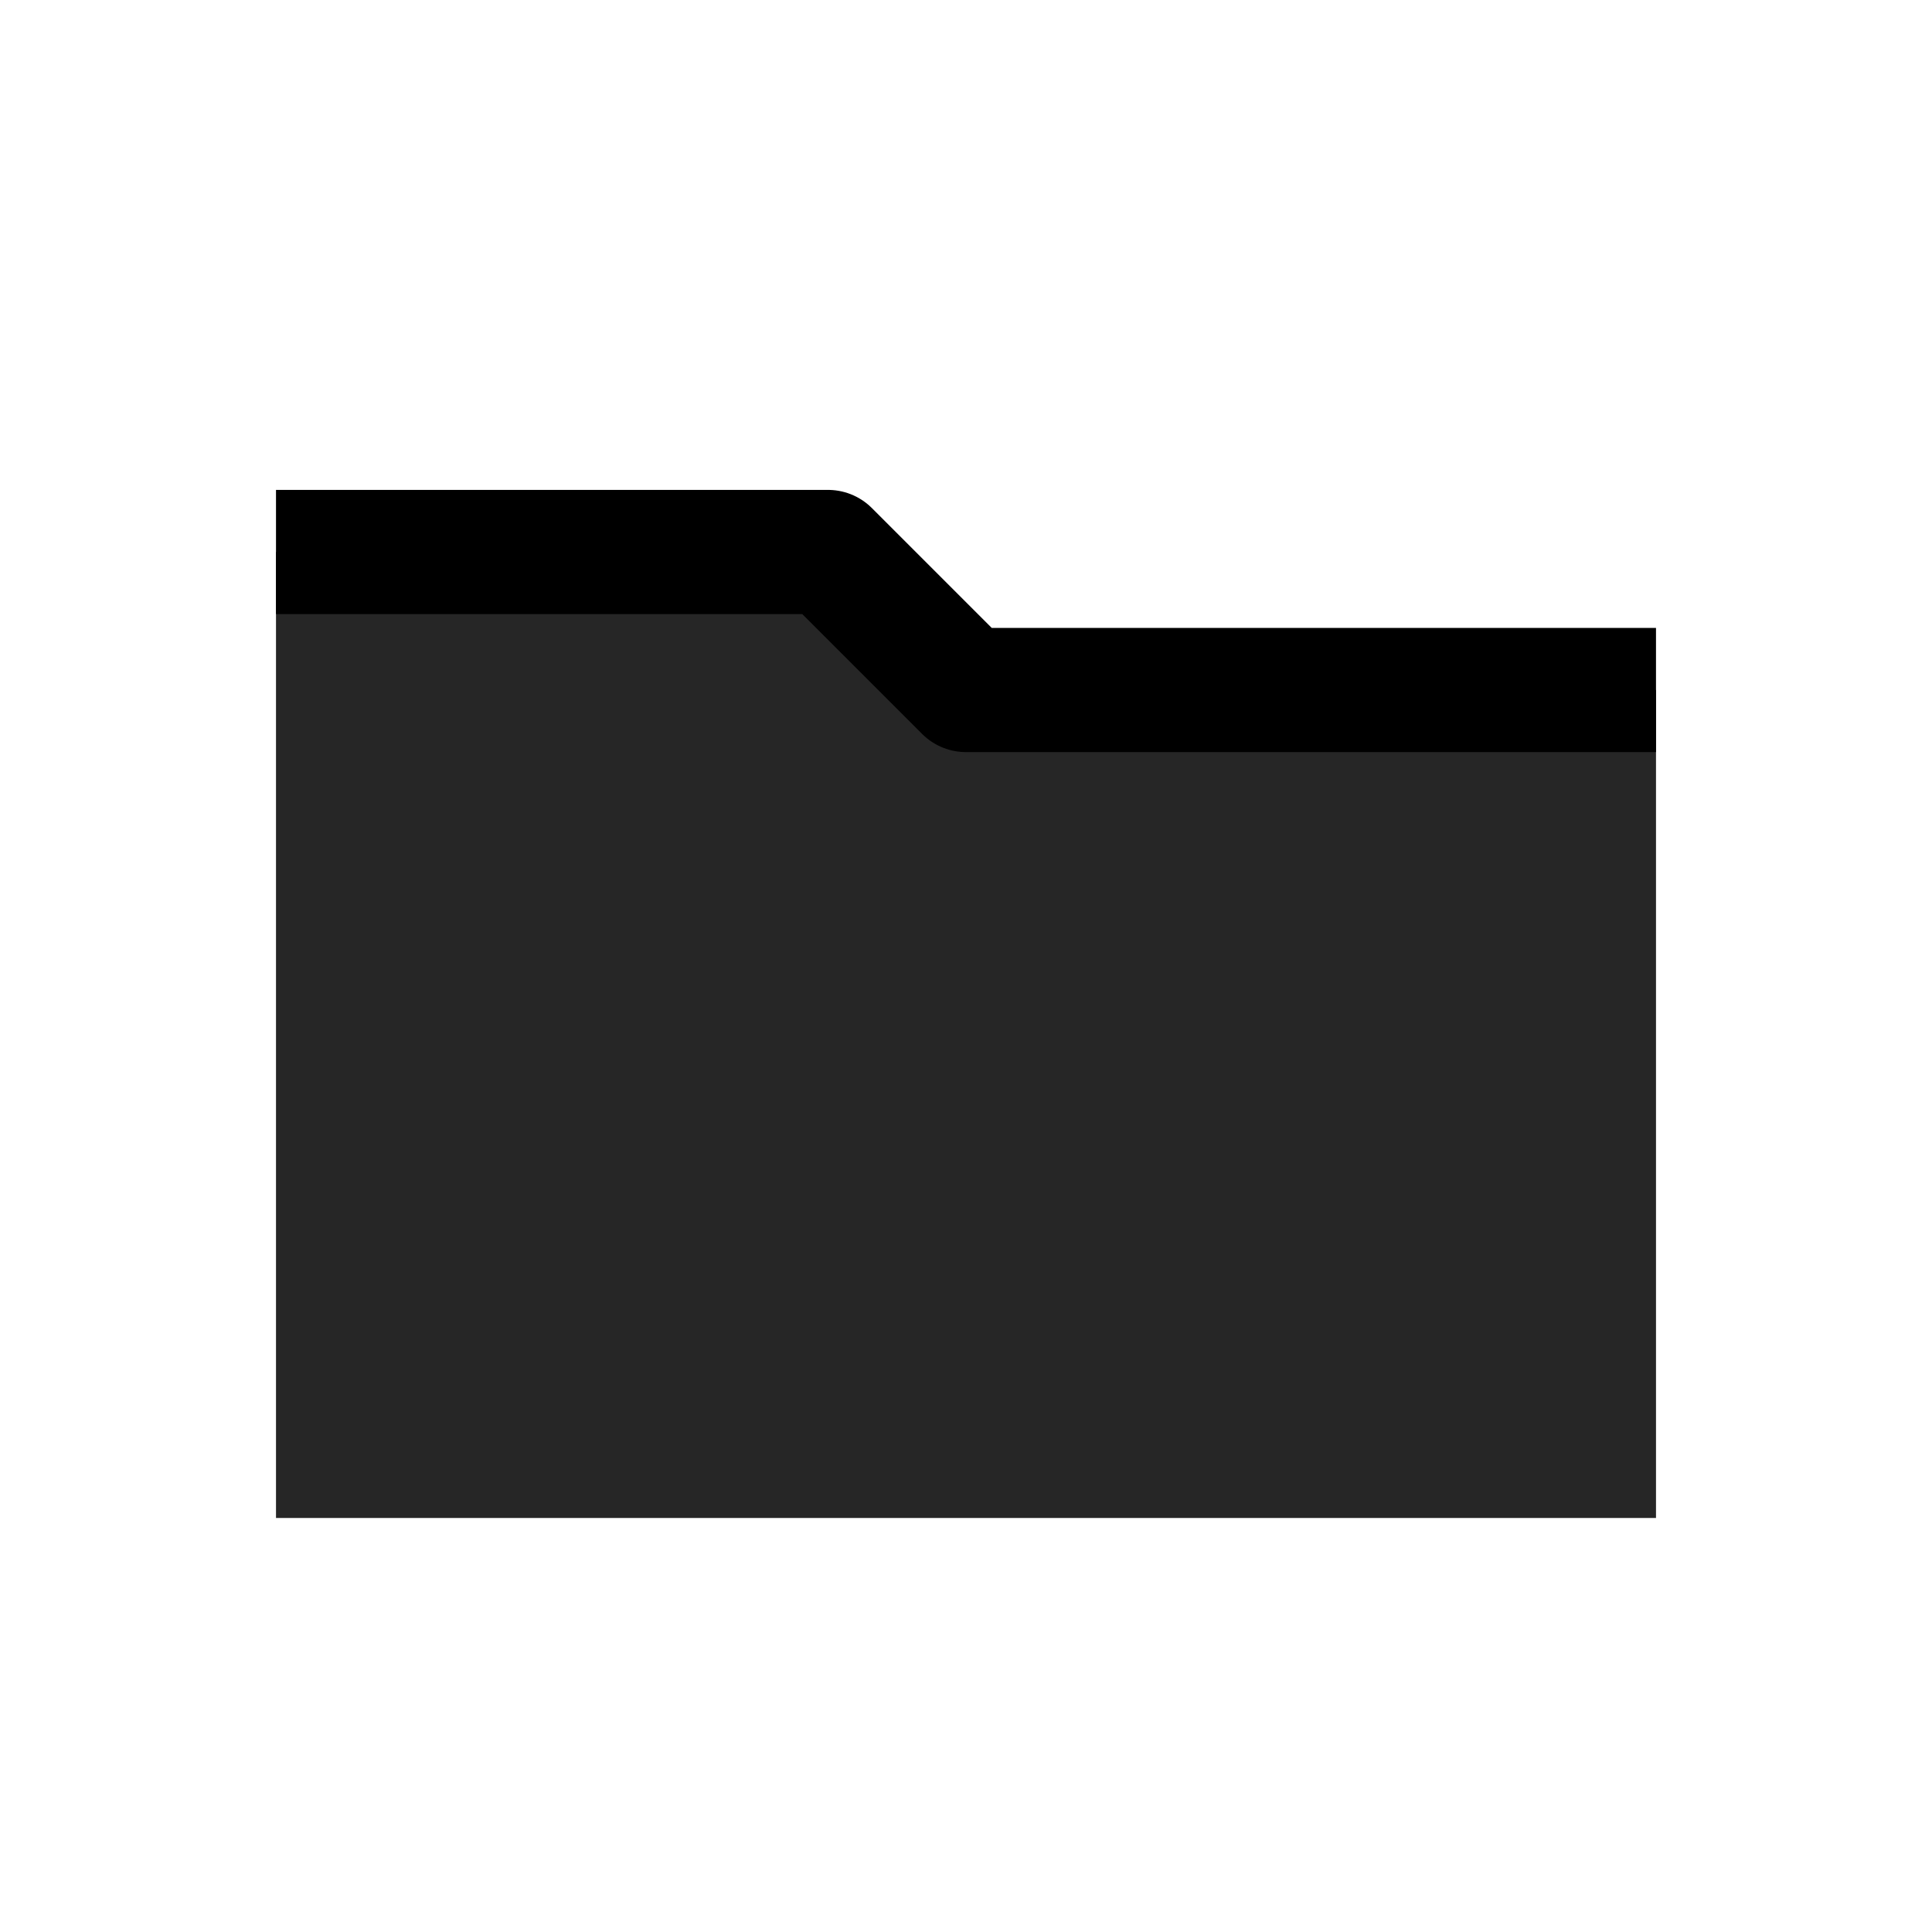
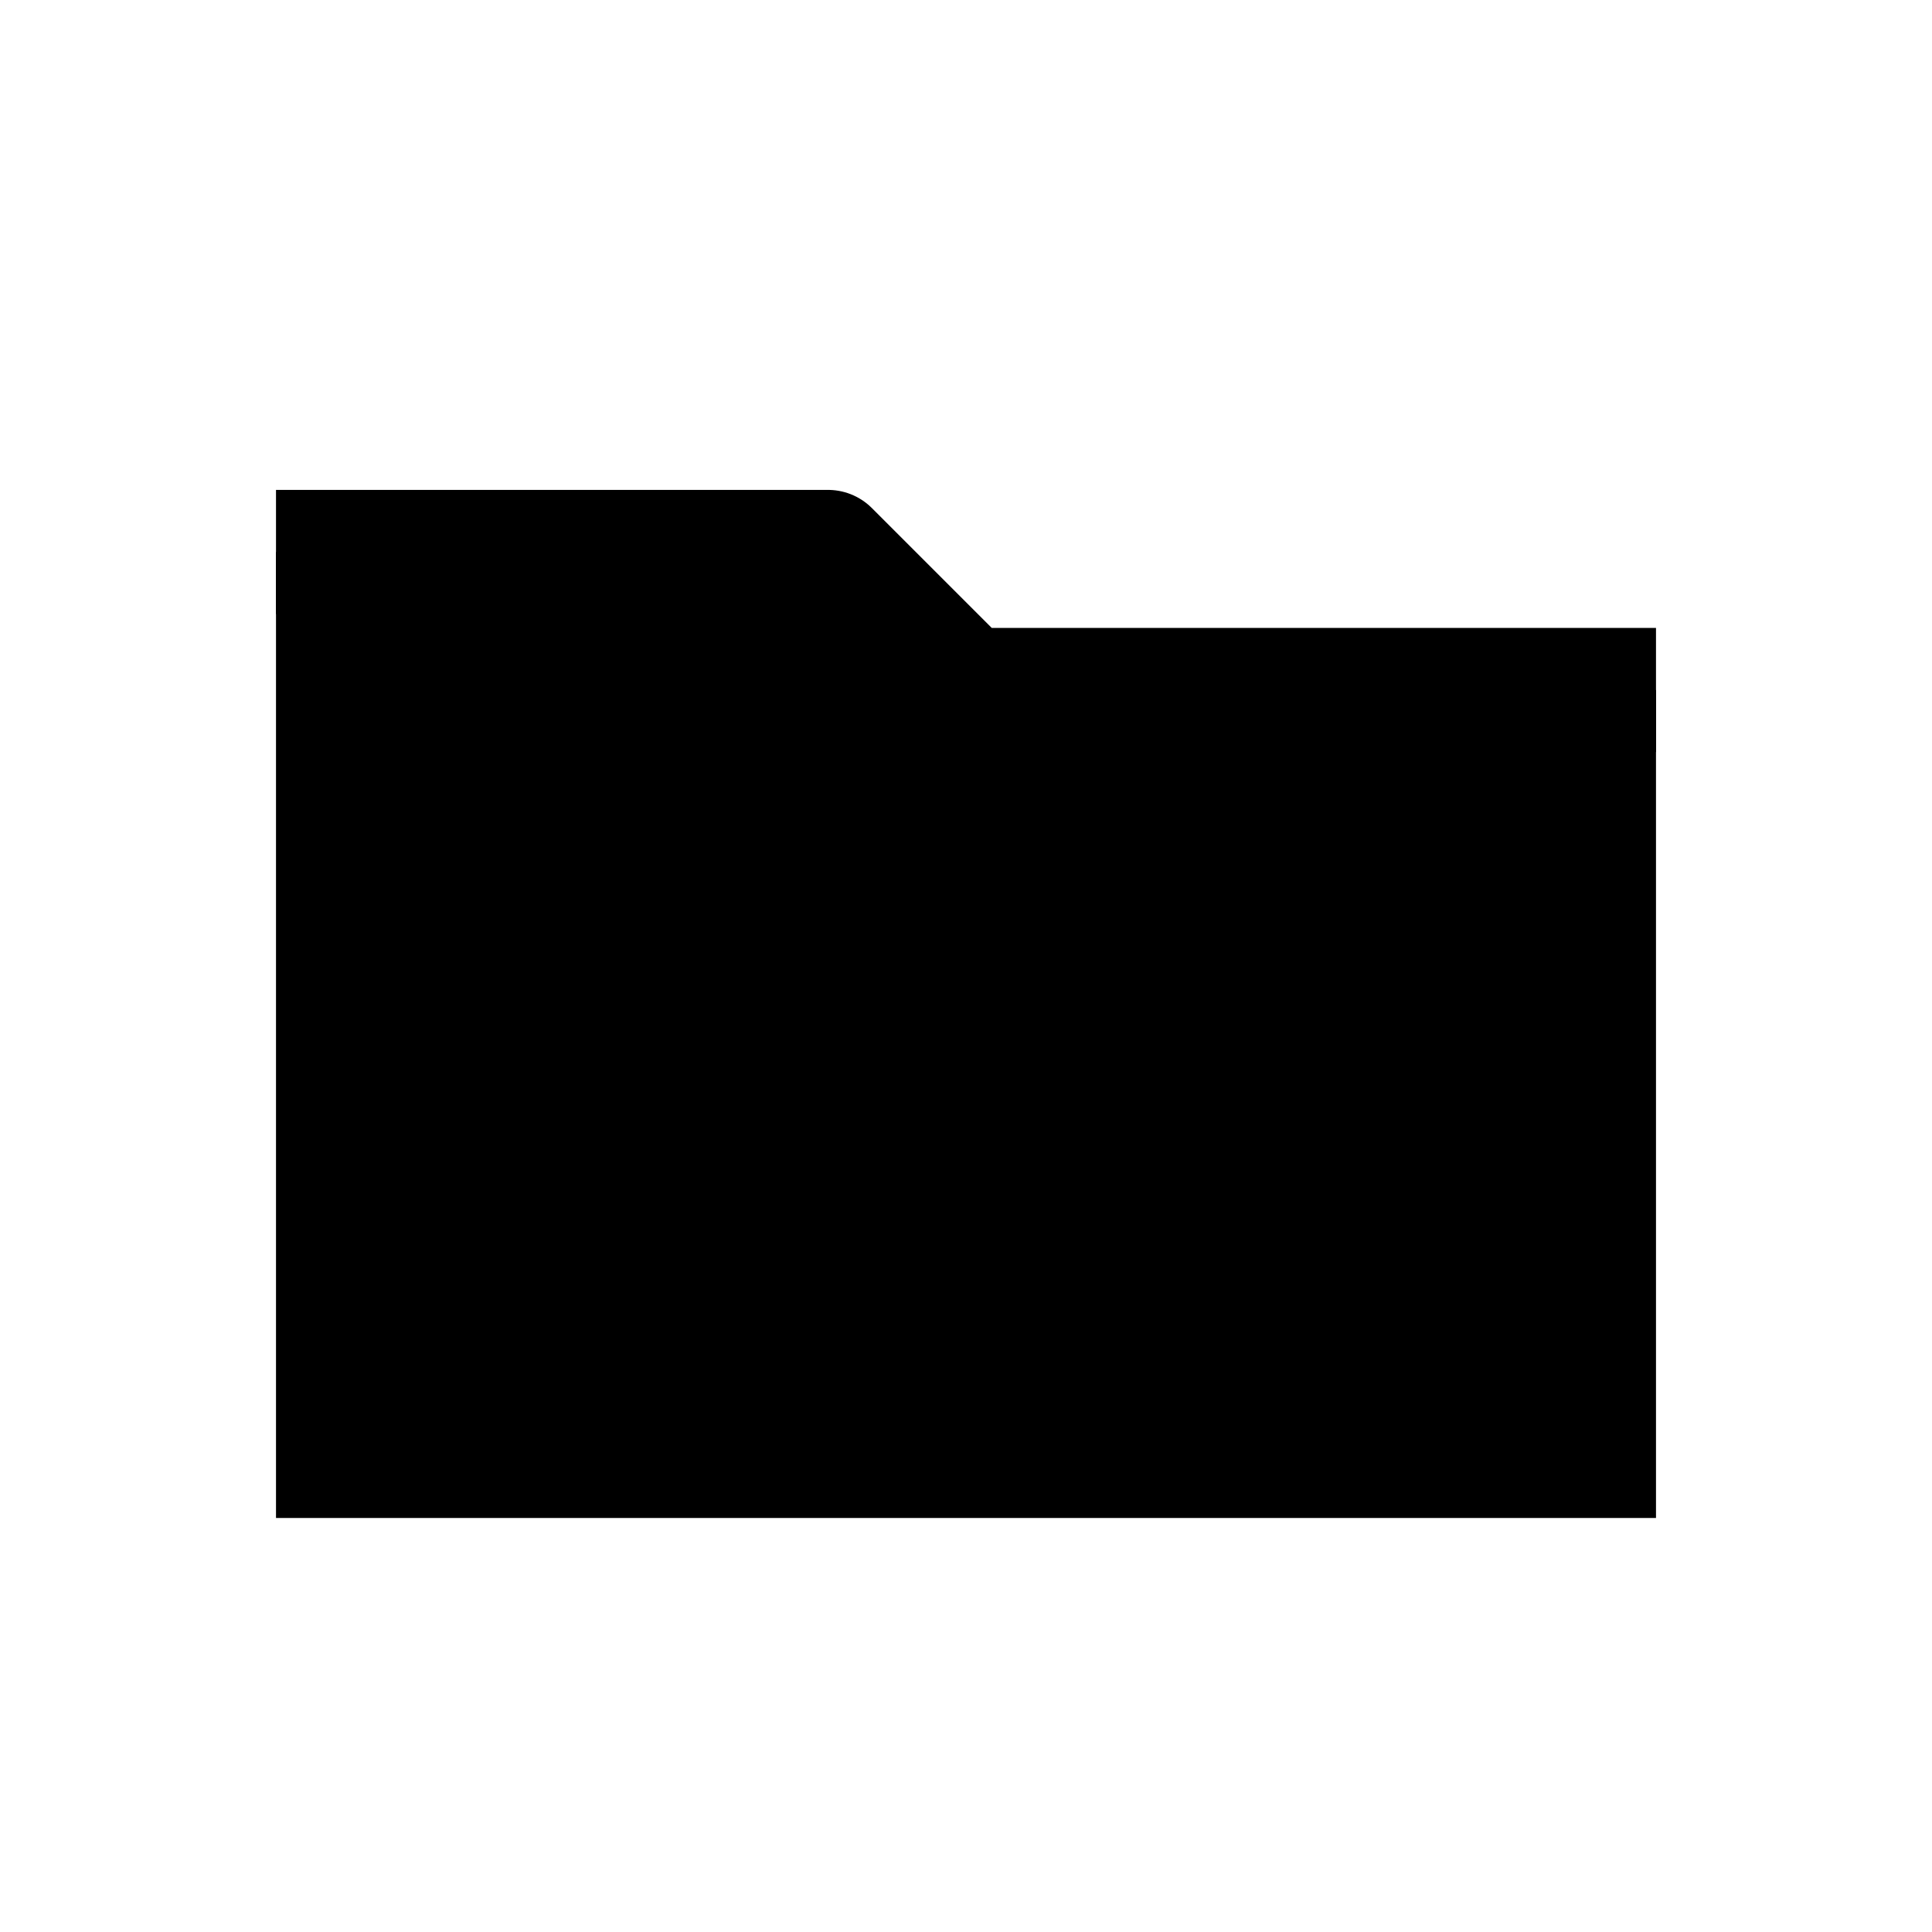
<svg viewBox="0 0 14 14" width="14" height="14">
-   <path d="M2 4 H6 L7 5 H12 V11 H2 Z" fill="currentColor" opacity=".85" />
+   <path d="M2 4 H6 L7 5 H12 V11 H2 Z" fill="currentColor" />
  <path d="M2 4 H6 L7 5 H12" fill="none" stroke="currentColor" stroke-width=".9" stroke-linejoin="round" />
</svg>
